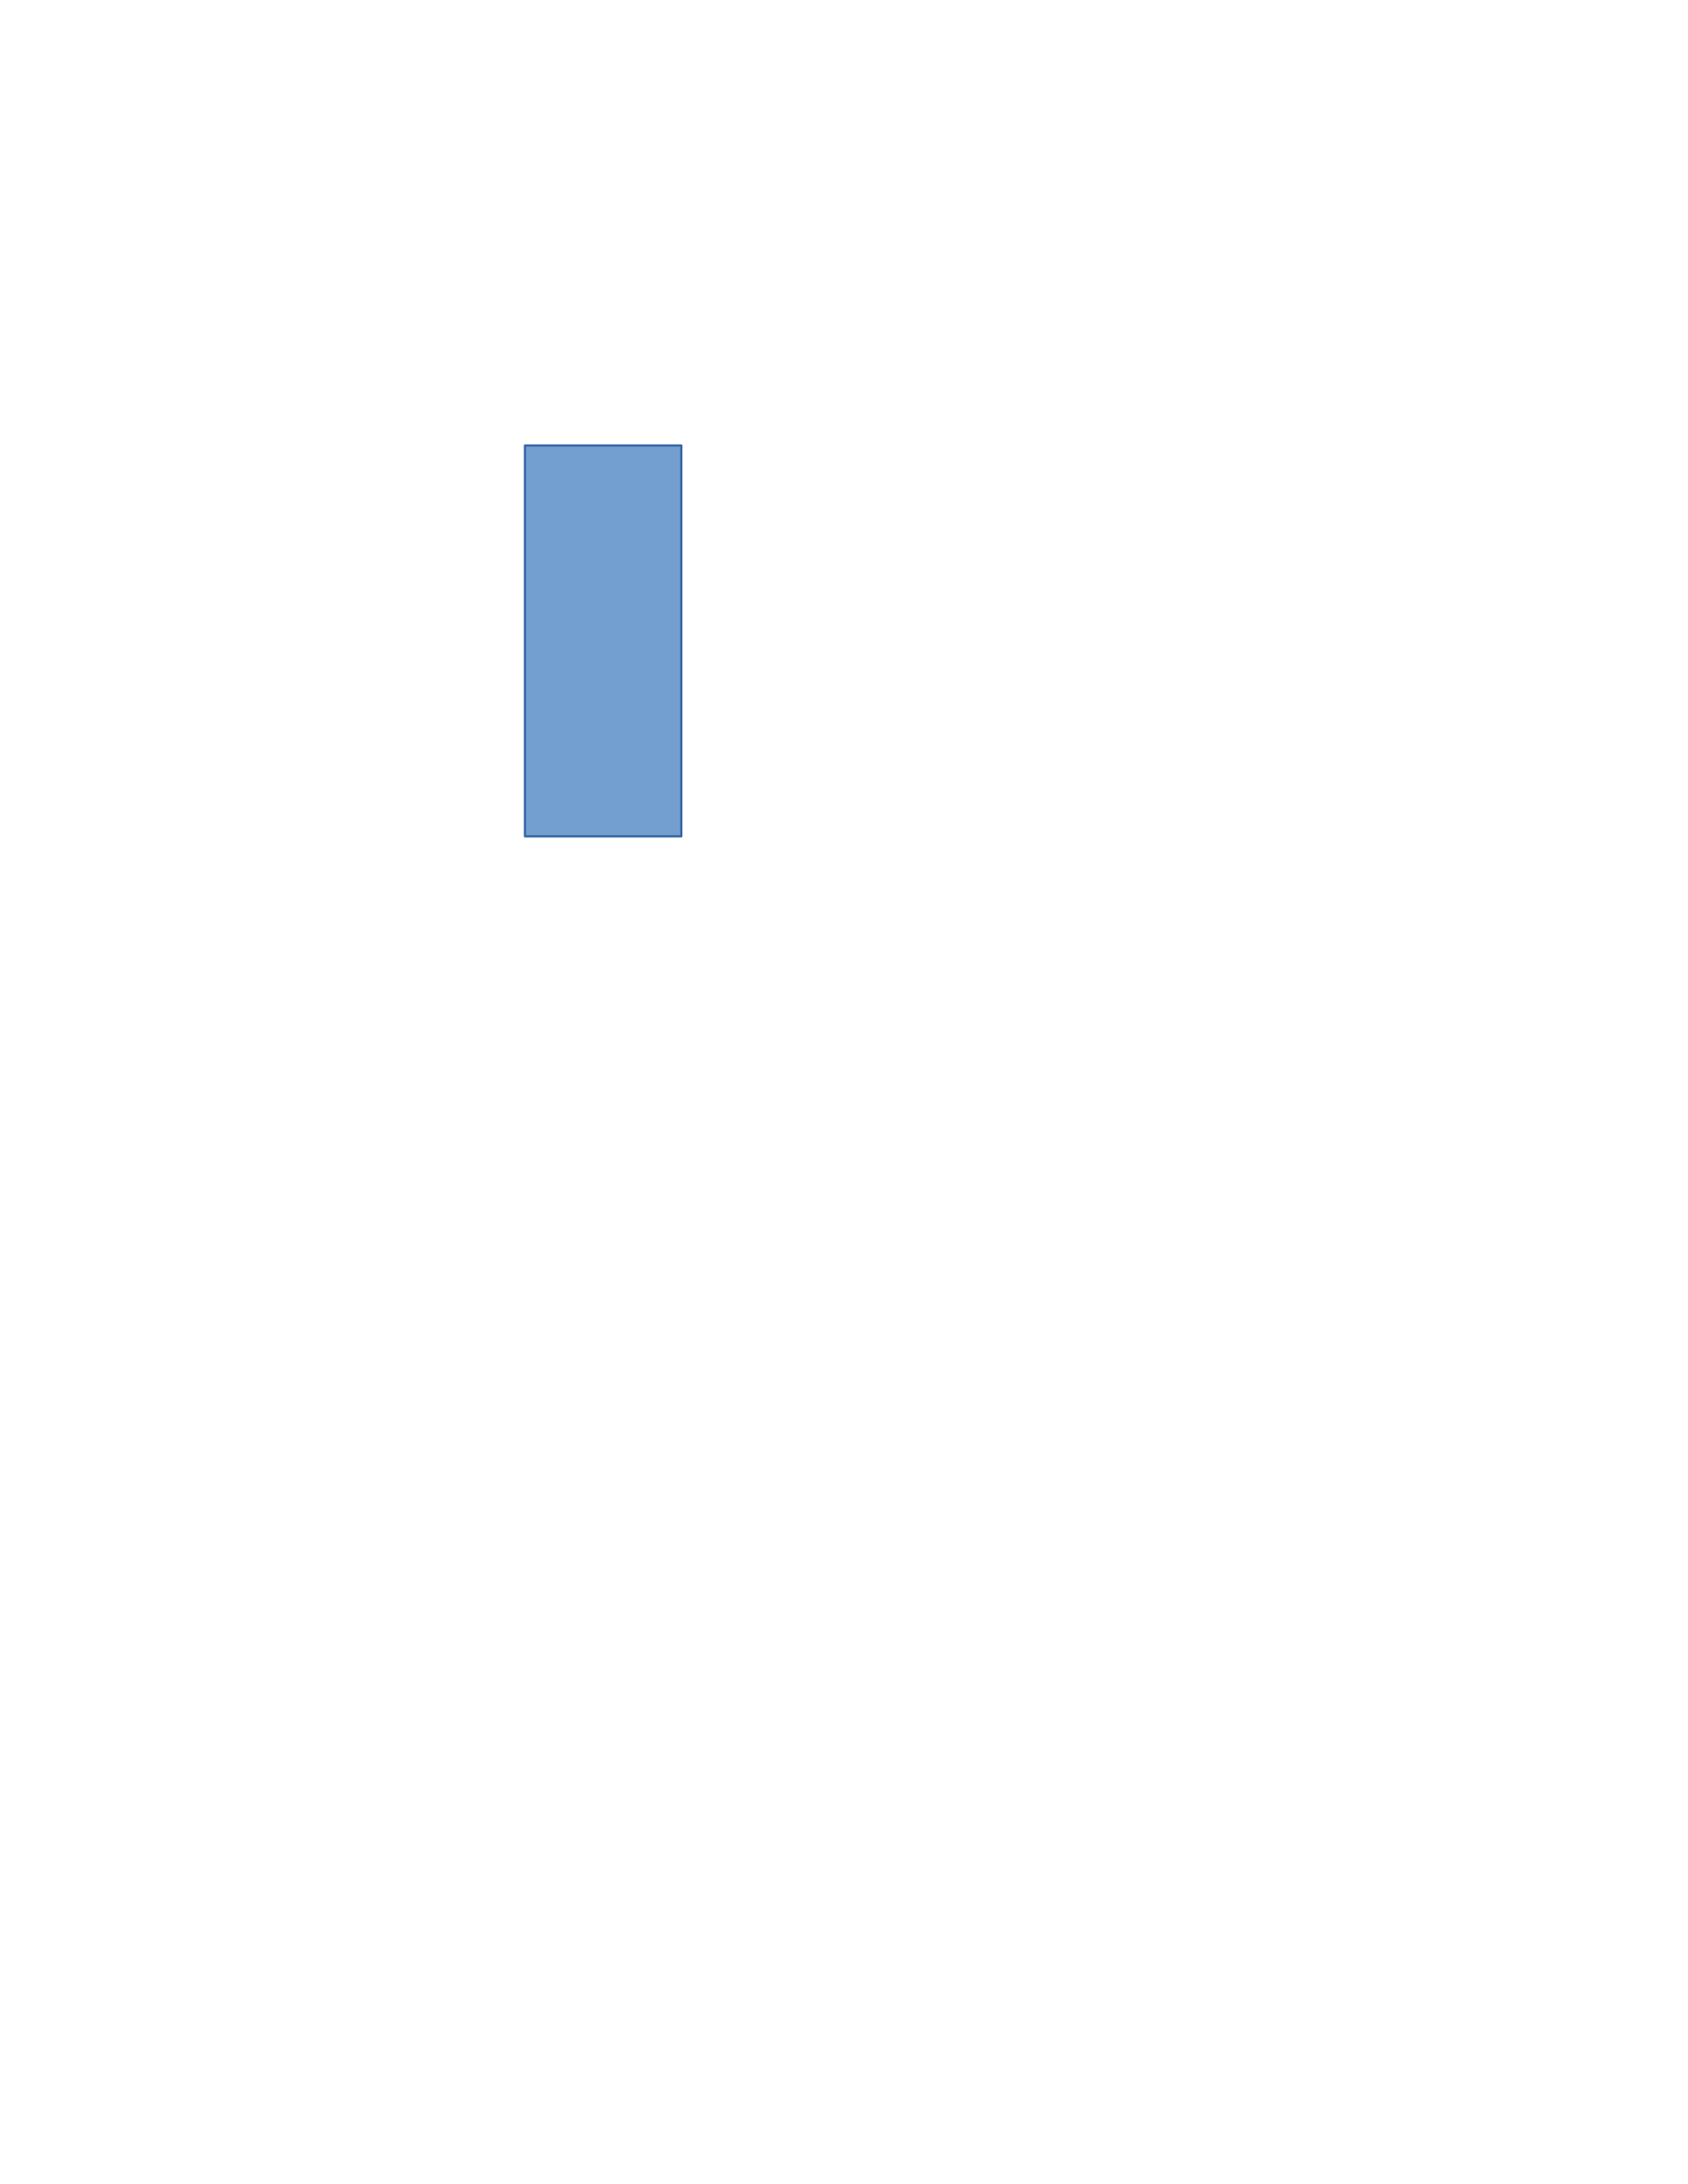
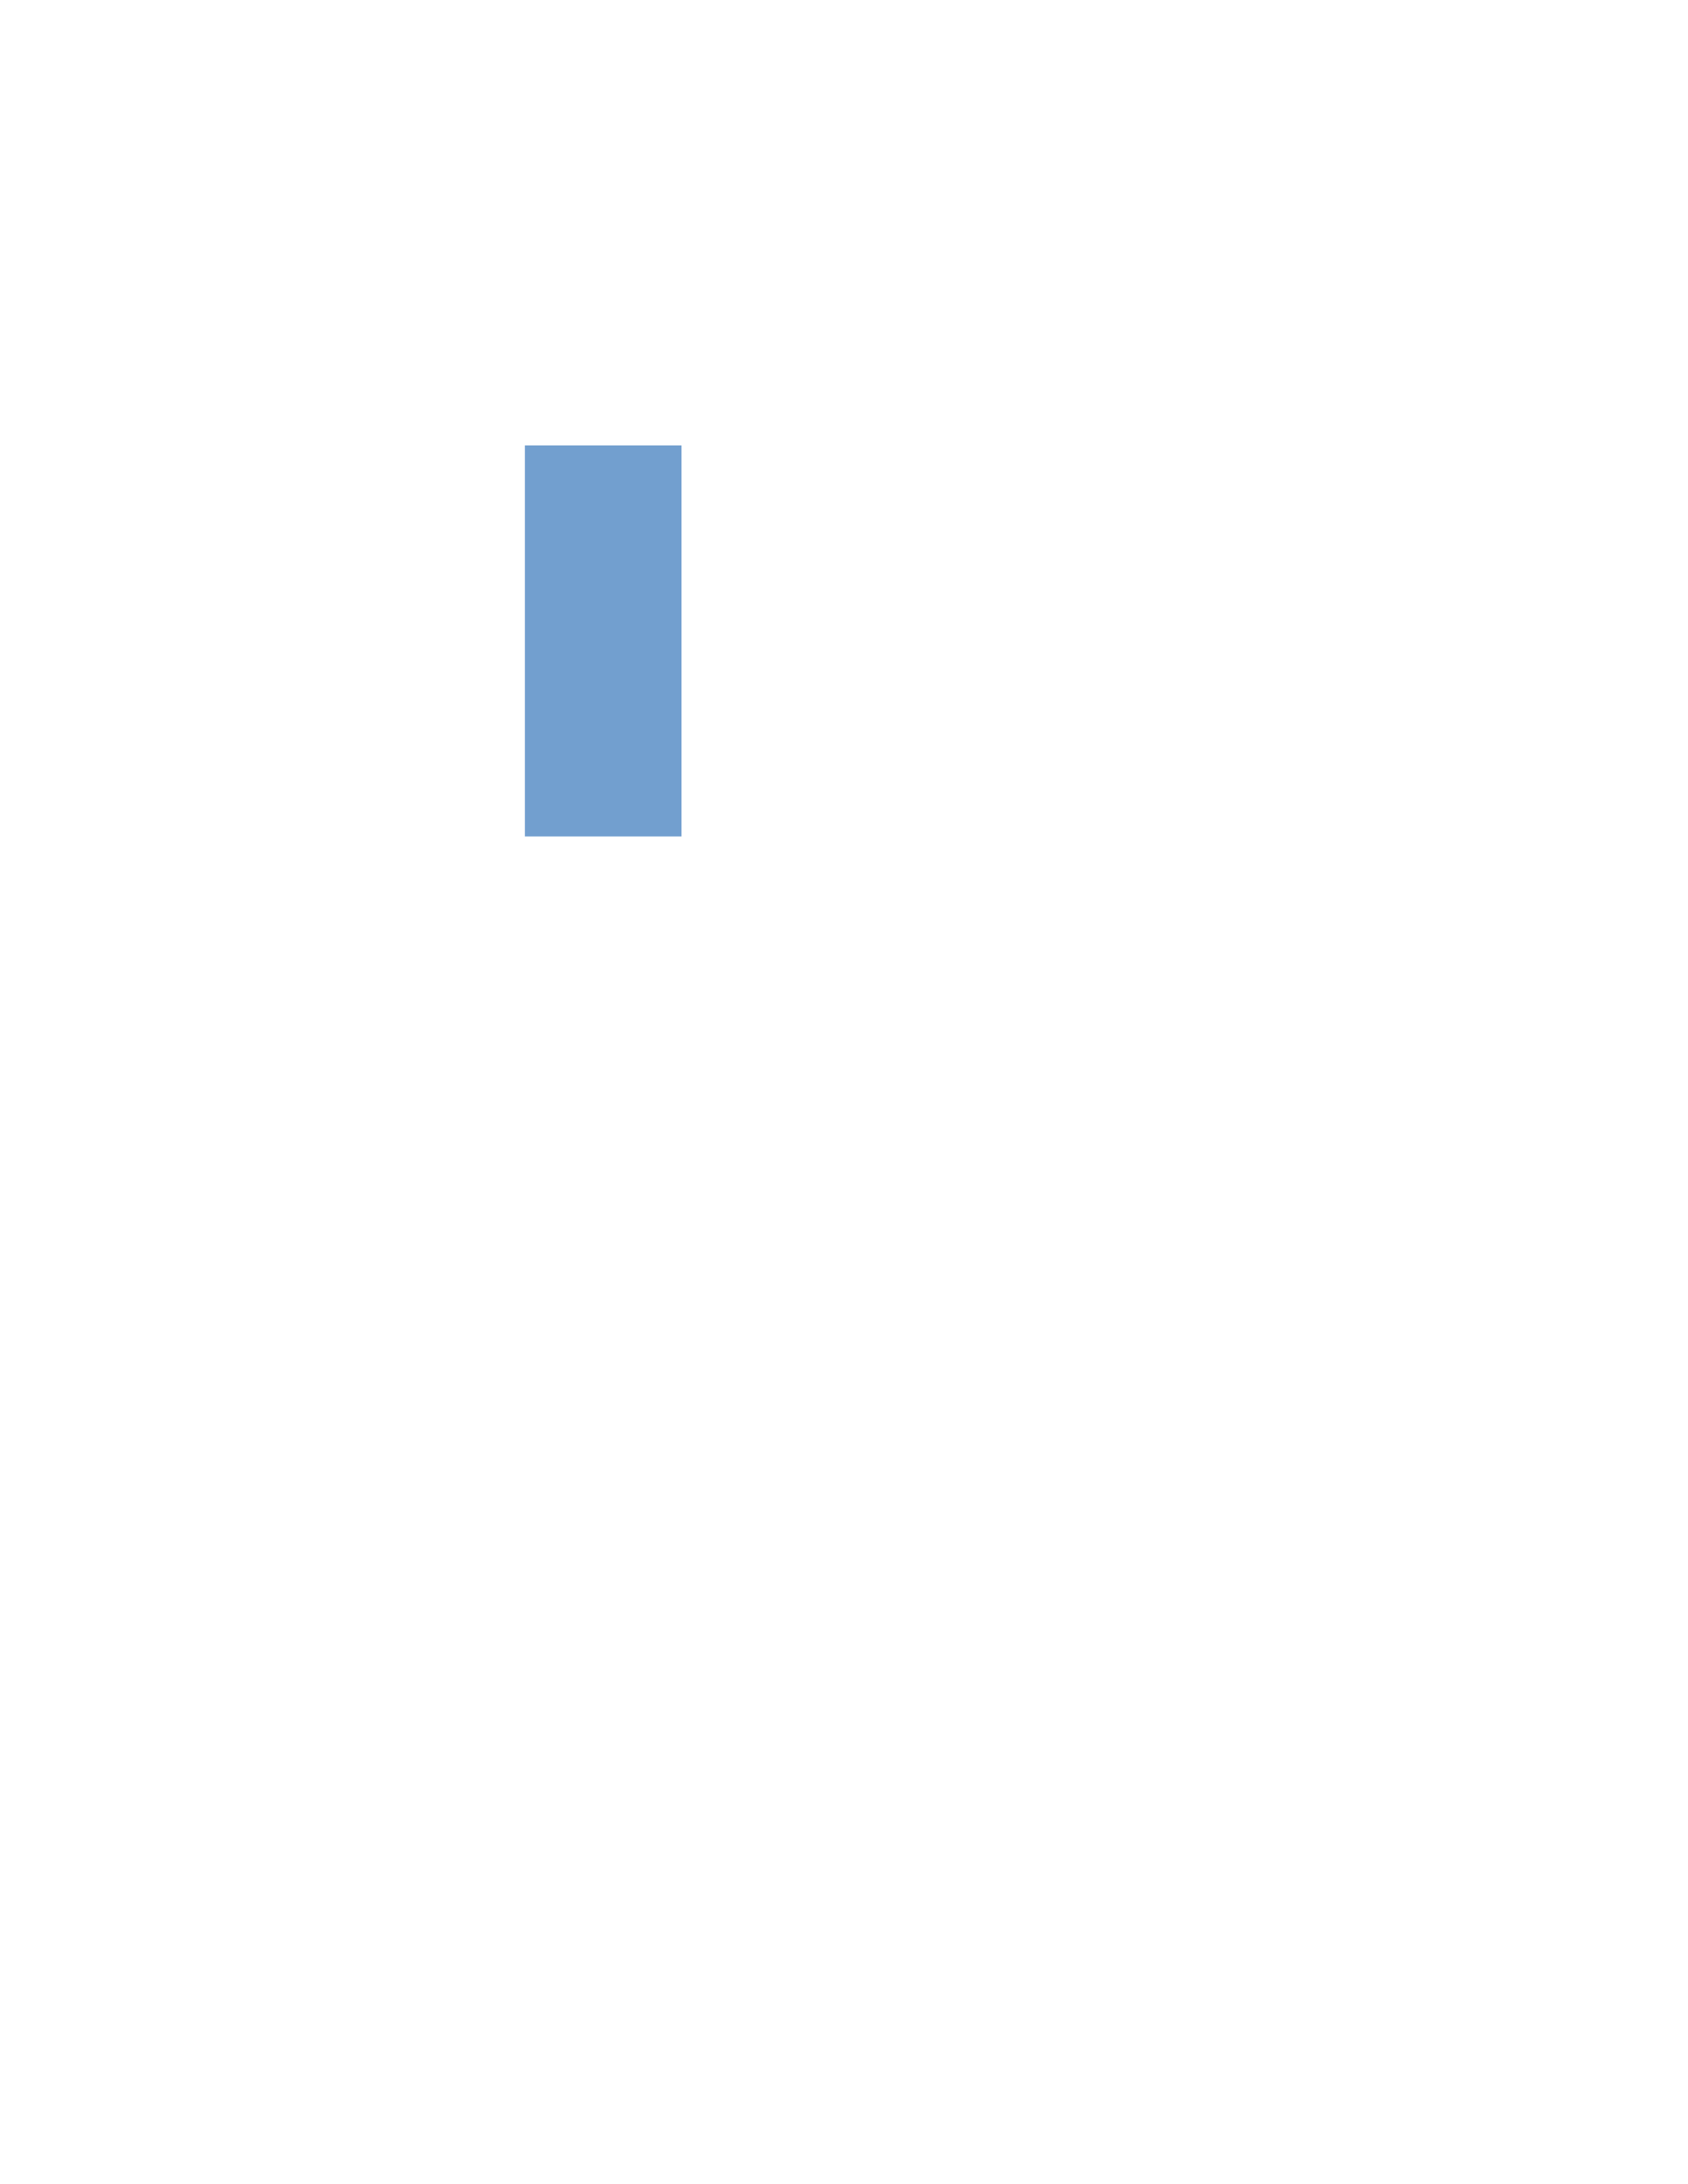
<svg xmlns="http://www.w3.org/2000/svg" xmlns:ns1="http://xml.openoffice.org/svg/export" version="1.2" width="215.9mm" height="279.4mm" viewBox="0 0 21590 27940" preserveAspectRatio="xMidYMid" fill-rule="evenodd" stroke-width="28.222" stroke-linejoin="round" xml:space="preserve">
  <defs class="ClipPathGroup">
    <clipPath id="presentation_clip_path" clipPathUnits="userSpaceOnUse">
      <rect x="0" y="0" width="21590" height="27940" />
    </clipPath>
    <clipPath id="presentation_clip_path_shrink" clipPathUnits="userSpaceOnUse">
      <rect x="21" y="27" width="21547" height="27885" />
    </clipPath>
  </defs>
  <defs class="TextShapeIndex">
    <g ns1:slide="id1" ns1:id-list="id3" />
  </defs>
  <defs class="EmbeddedBulletChars">
    <g id="bullet-char-template(57356)" transform="scale(0.0004882812,-0.0004882812)">
      <path d="M 580,1141 L 1163,571 580,0 -4,571 580,1141 Z" />
    </g>
    <g id="bullet-char-template(57354)" transform="scale(0.0004882812,-0.0004882812)">
      <path d="M 8,1128 L 1137,1128 1137,0 8,0 8,1128 Z" />
    </g>
    <g id="bullet-char-template(10146)" transform="scale(0.0004882812,-0.0004882812)">
      <path d="M 174,0 L 602,739 174,1481 1456,739 174,0 Z M 1358,739 L 309,1346 659,739 1358,739 Z" />
    </g>
    <g id="bullet-char-template(10132)" transform="scale(0.0004882812,-0.0004882812)">
      <path d="M 2015,739 L 1276,0 717,0 1260,543 174,543 174,936 1260,936 717,1481 1274,1481 2015,739 Z" />
    </g>
    <g id="bullet-char-template(10007)" transform="scale(0.0004882812,-0.0004882812)">
      <path d="M 0,-2 C -7,14 -16,27 -25,37 L 356,567 C 262,823 215,952 215,954 215,979 228,992 255,992 264,992 276,990 289,987 310,991 331,999 354,1012 L 381,999 492,748 772,1049 836,1024 860,1049 C 881,1039 901,1025 922,1006 886,937 835,863 770,784 769,783 710,716 594,584 L 774,223 C 774,196 753,168 711,139 L 727,119 C 717,90 699,76 672,76 641,76 570,178 457,381 L 164,-76 C 142,-110 111,-127 72,-127 30,-127 9,-110 8,-76 1,-67 -2,-52 -2,-32 -2,-23 -1,-13 0,-2 Z" />
    </g>
    <g id="bullet-char-template(10004)" transform="scale(0.0004882812,-0.0004882812)">
      <path d="M 285,-33 C 182,-33 111,30 74,156 52,228 41,333 41,471 41,549 55,616 82,672 116,743 169,778 240,778 293,778 328,747 346,684 L 369,508 C 377,444 397,411 428,410 L 1163,1116 C 1174,1127 1196,1133 1229,1133 1271,1133 1292,1118 1292,1087 L 1292,965 C 1292,929 1282,901 1262,881 L 442,47 C 390,-6 338,-33 285,-33 Z" />
    </g>
    <g id="bullet-char-template(9679)" transform="scale(0.0004882812,-0.0004882812)">
      <path d="M 813,0 C 632,0 489,54 383,161 276,268 223,411 223,592 223,773 276,916 383,1023 489,1130 632,1184 813,1184 992,1184 1136,1130 1245,1023 1353,916 1407,772 1407,592 1407,412 1353,268 1245,161 1136,54 992,0 813,0 Z" />
    </g>
    <g id="bullet-char-template(8226)" transform="scale(0.0004882812,-0.0004882812)">
      <path d="M 346,457 C 273,457 209,483 155,535 101,586 74,649 74,723 74,796 101,859 155,911 209,963 273,989 346,989 419,989 480,963 531,910 582,859 608,796 608,723 608,648 583,586 532,535 482,483 420,457 346,457 Z" />
    </g>
    <g id="bullet-char-template(8211)" transform="scale(0.0004882812,-0.0004882812)">
      <path d="M -4,459 L 1135,459 1135,606 -4,606 -4,459 Z" />
    </g>
    <g id="bullet-char-template(61548)" transform="scale(0.0004882812,-0.0004882812)">
      <path d="M 173,740 C 173,903 231,1043 346,1159 462,1274 601,1332 765,1332 928,1332 1067,1274 1183,1159 1299,1043 1357,903 1357,740 1357,577 1299,437 1183,322 1067,206 928,148 765,148 601,148 462,206 346,322 231,437 173,577 173,740 Z" />
    </g>
  </defs>
  <defs class="TextEmbeddedBitmaps" />
  <g>
    <g id="id2" class="Master_Slide">
      <g id="bg-id2" class="Background" />
      <g id="bo-id2" class="BackgroundObjects" />
    </g>
  </g>
  <g class="SlideGroup">
    <g>
      <g id="container-id1">
        <g id="id1" class="Slide" clip-path="url(#presentation_clip_path)">
          <g class="Page">
            <g class="com.sun.star.drawing.CustomShape">
              <g id="id3">
-                 <rect class="BoundingBox" stroke="none" fill="none" x="6714" y="5698" width="2003" height="5003" />
-                 <path fill="rgb(114,159,207)" stroke="none" d="M 7715,10699 L 6715,10699 6715,5699 8715,5699 8715,10699 7715,10699 Z" />
-                 <path fill="none" stroke="rgb(52,101,164)" d="M 7715,10699 L 6715,10699 6715,5699 8715,5699 8715,10699 7715,10699 Z" />
+                 <rect stroke="none" fill="rgb(114,159,207)" x="6714" y="5698" width="2003" height="5003" />
              </g>
            </g>
          </g>
        </g>
      </g>
    </g>
  </g>
</svg>
